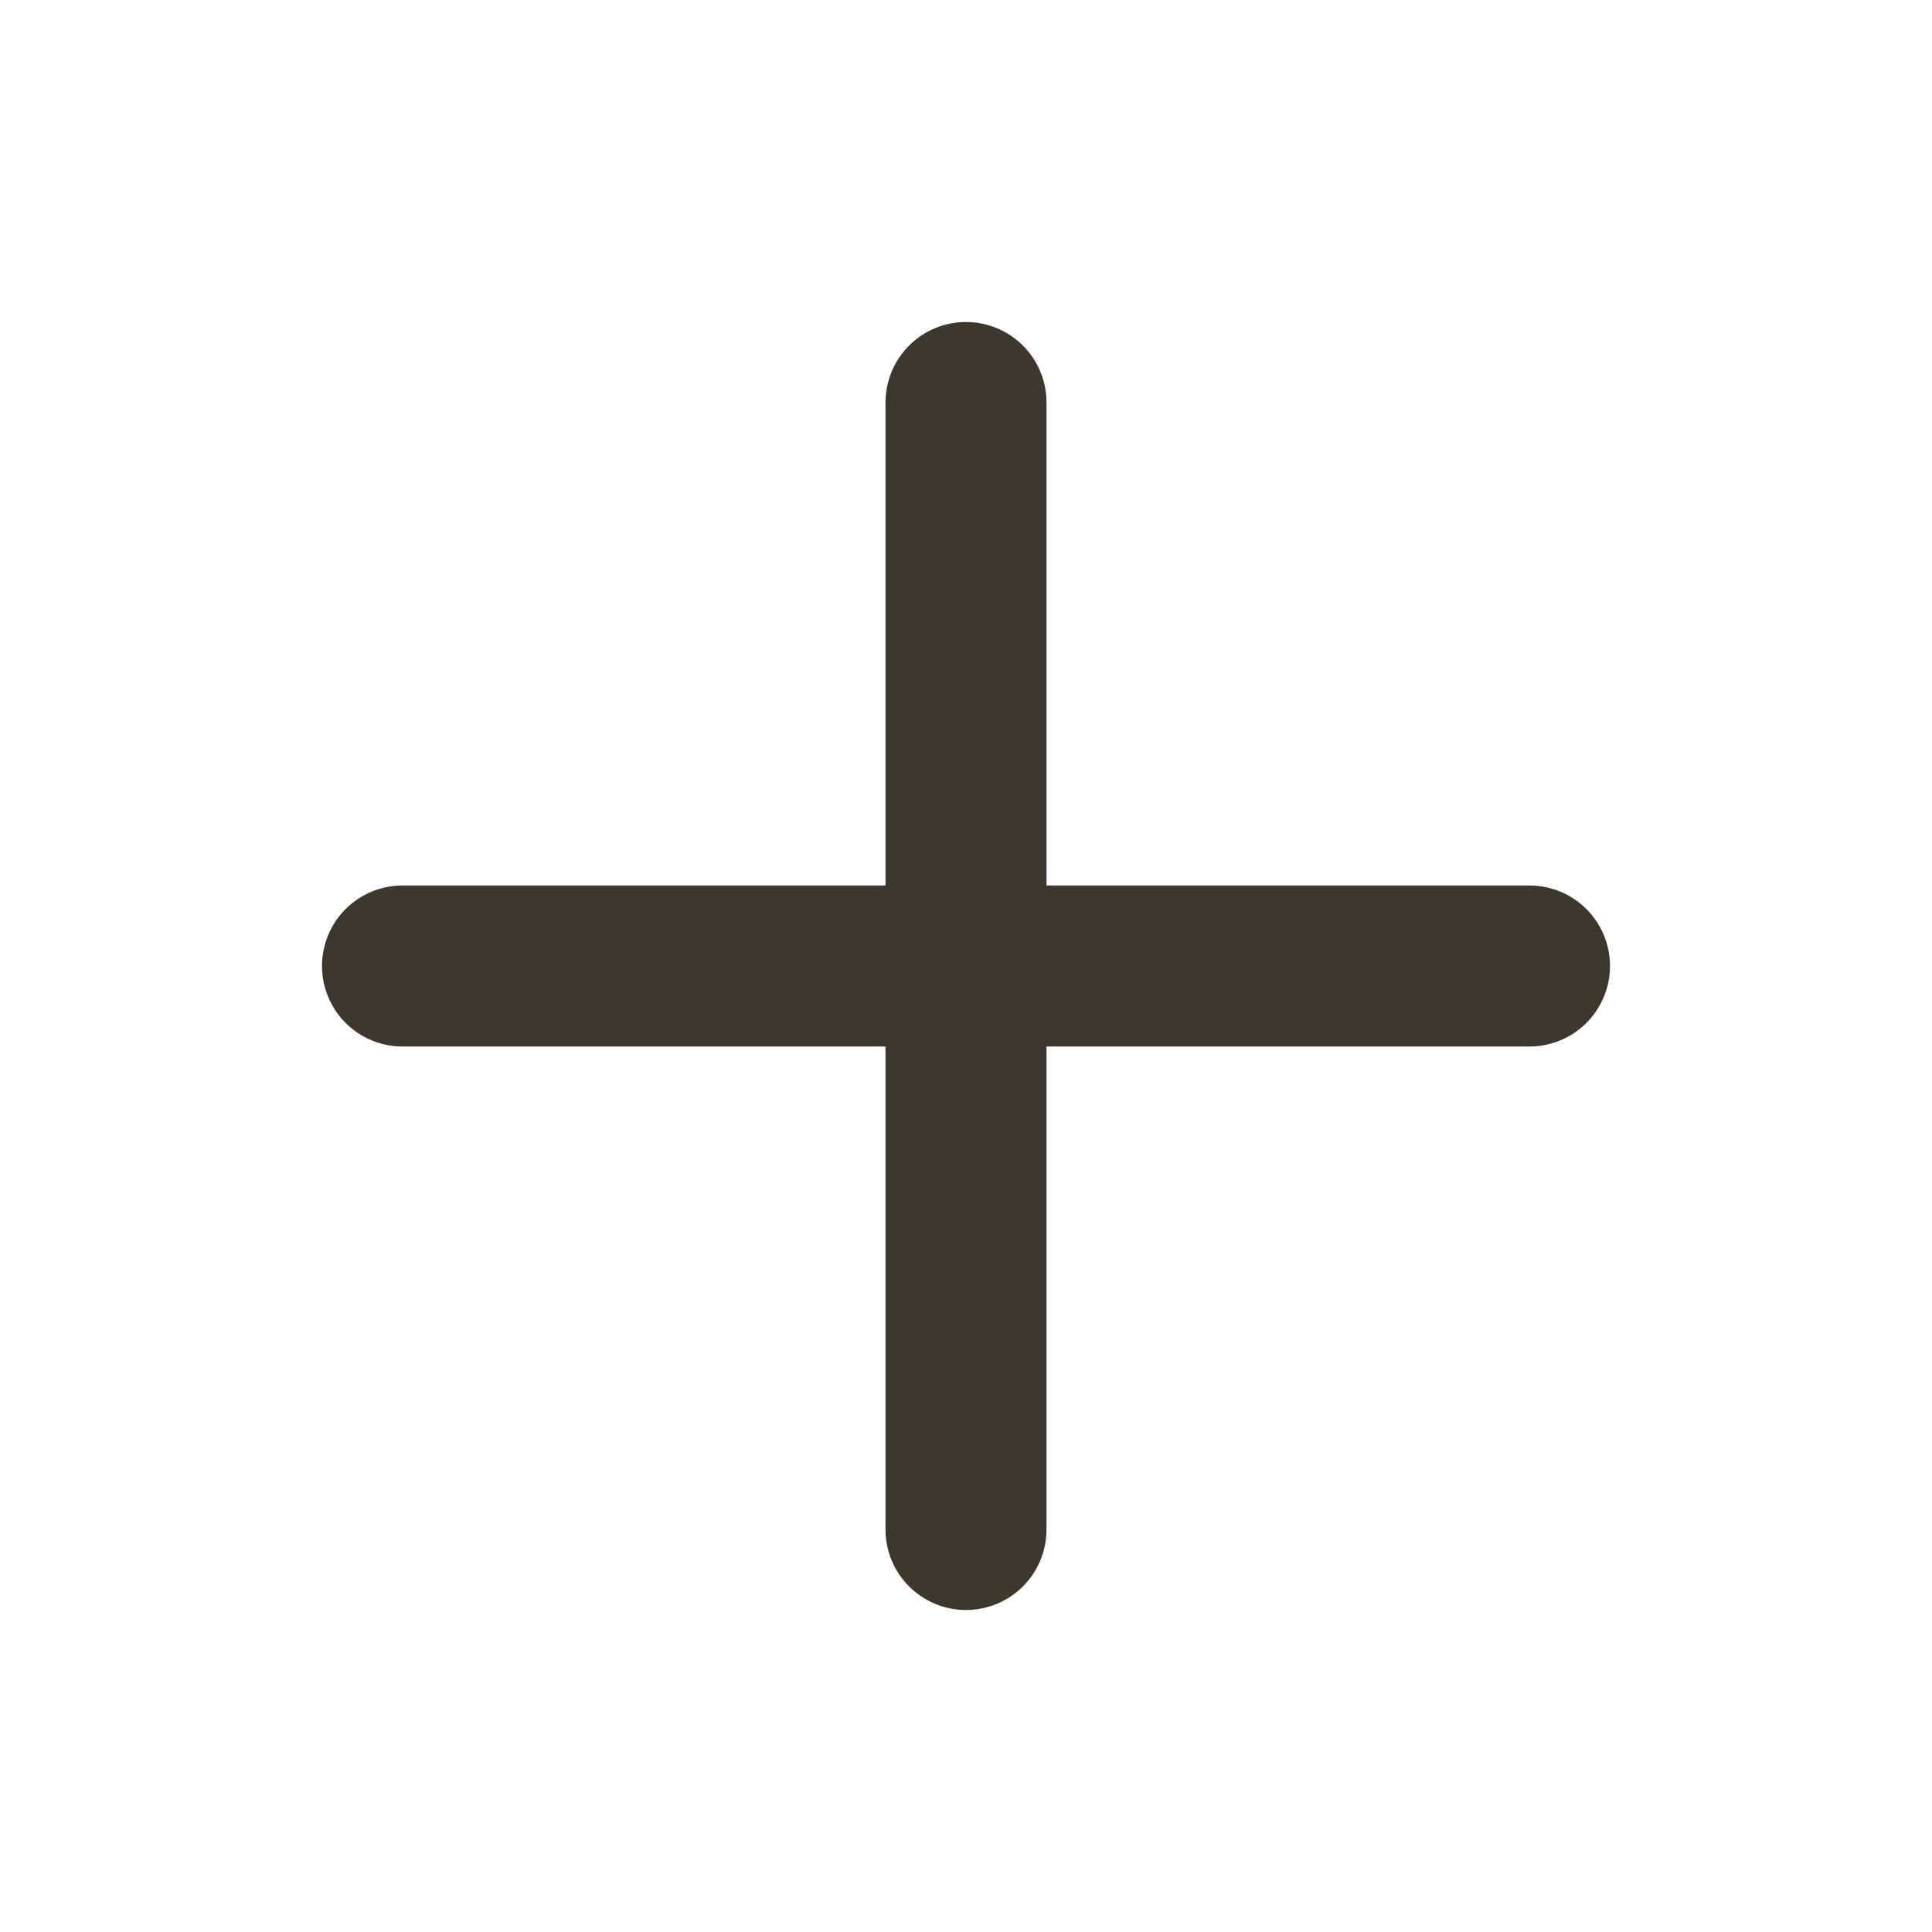
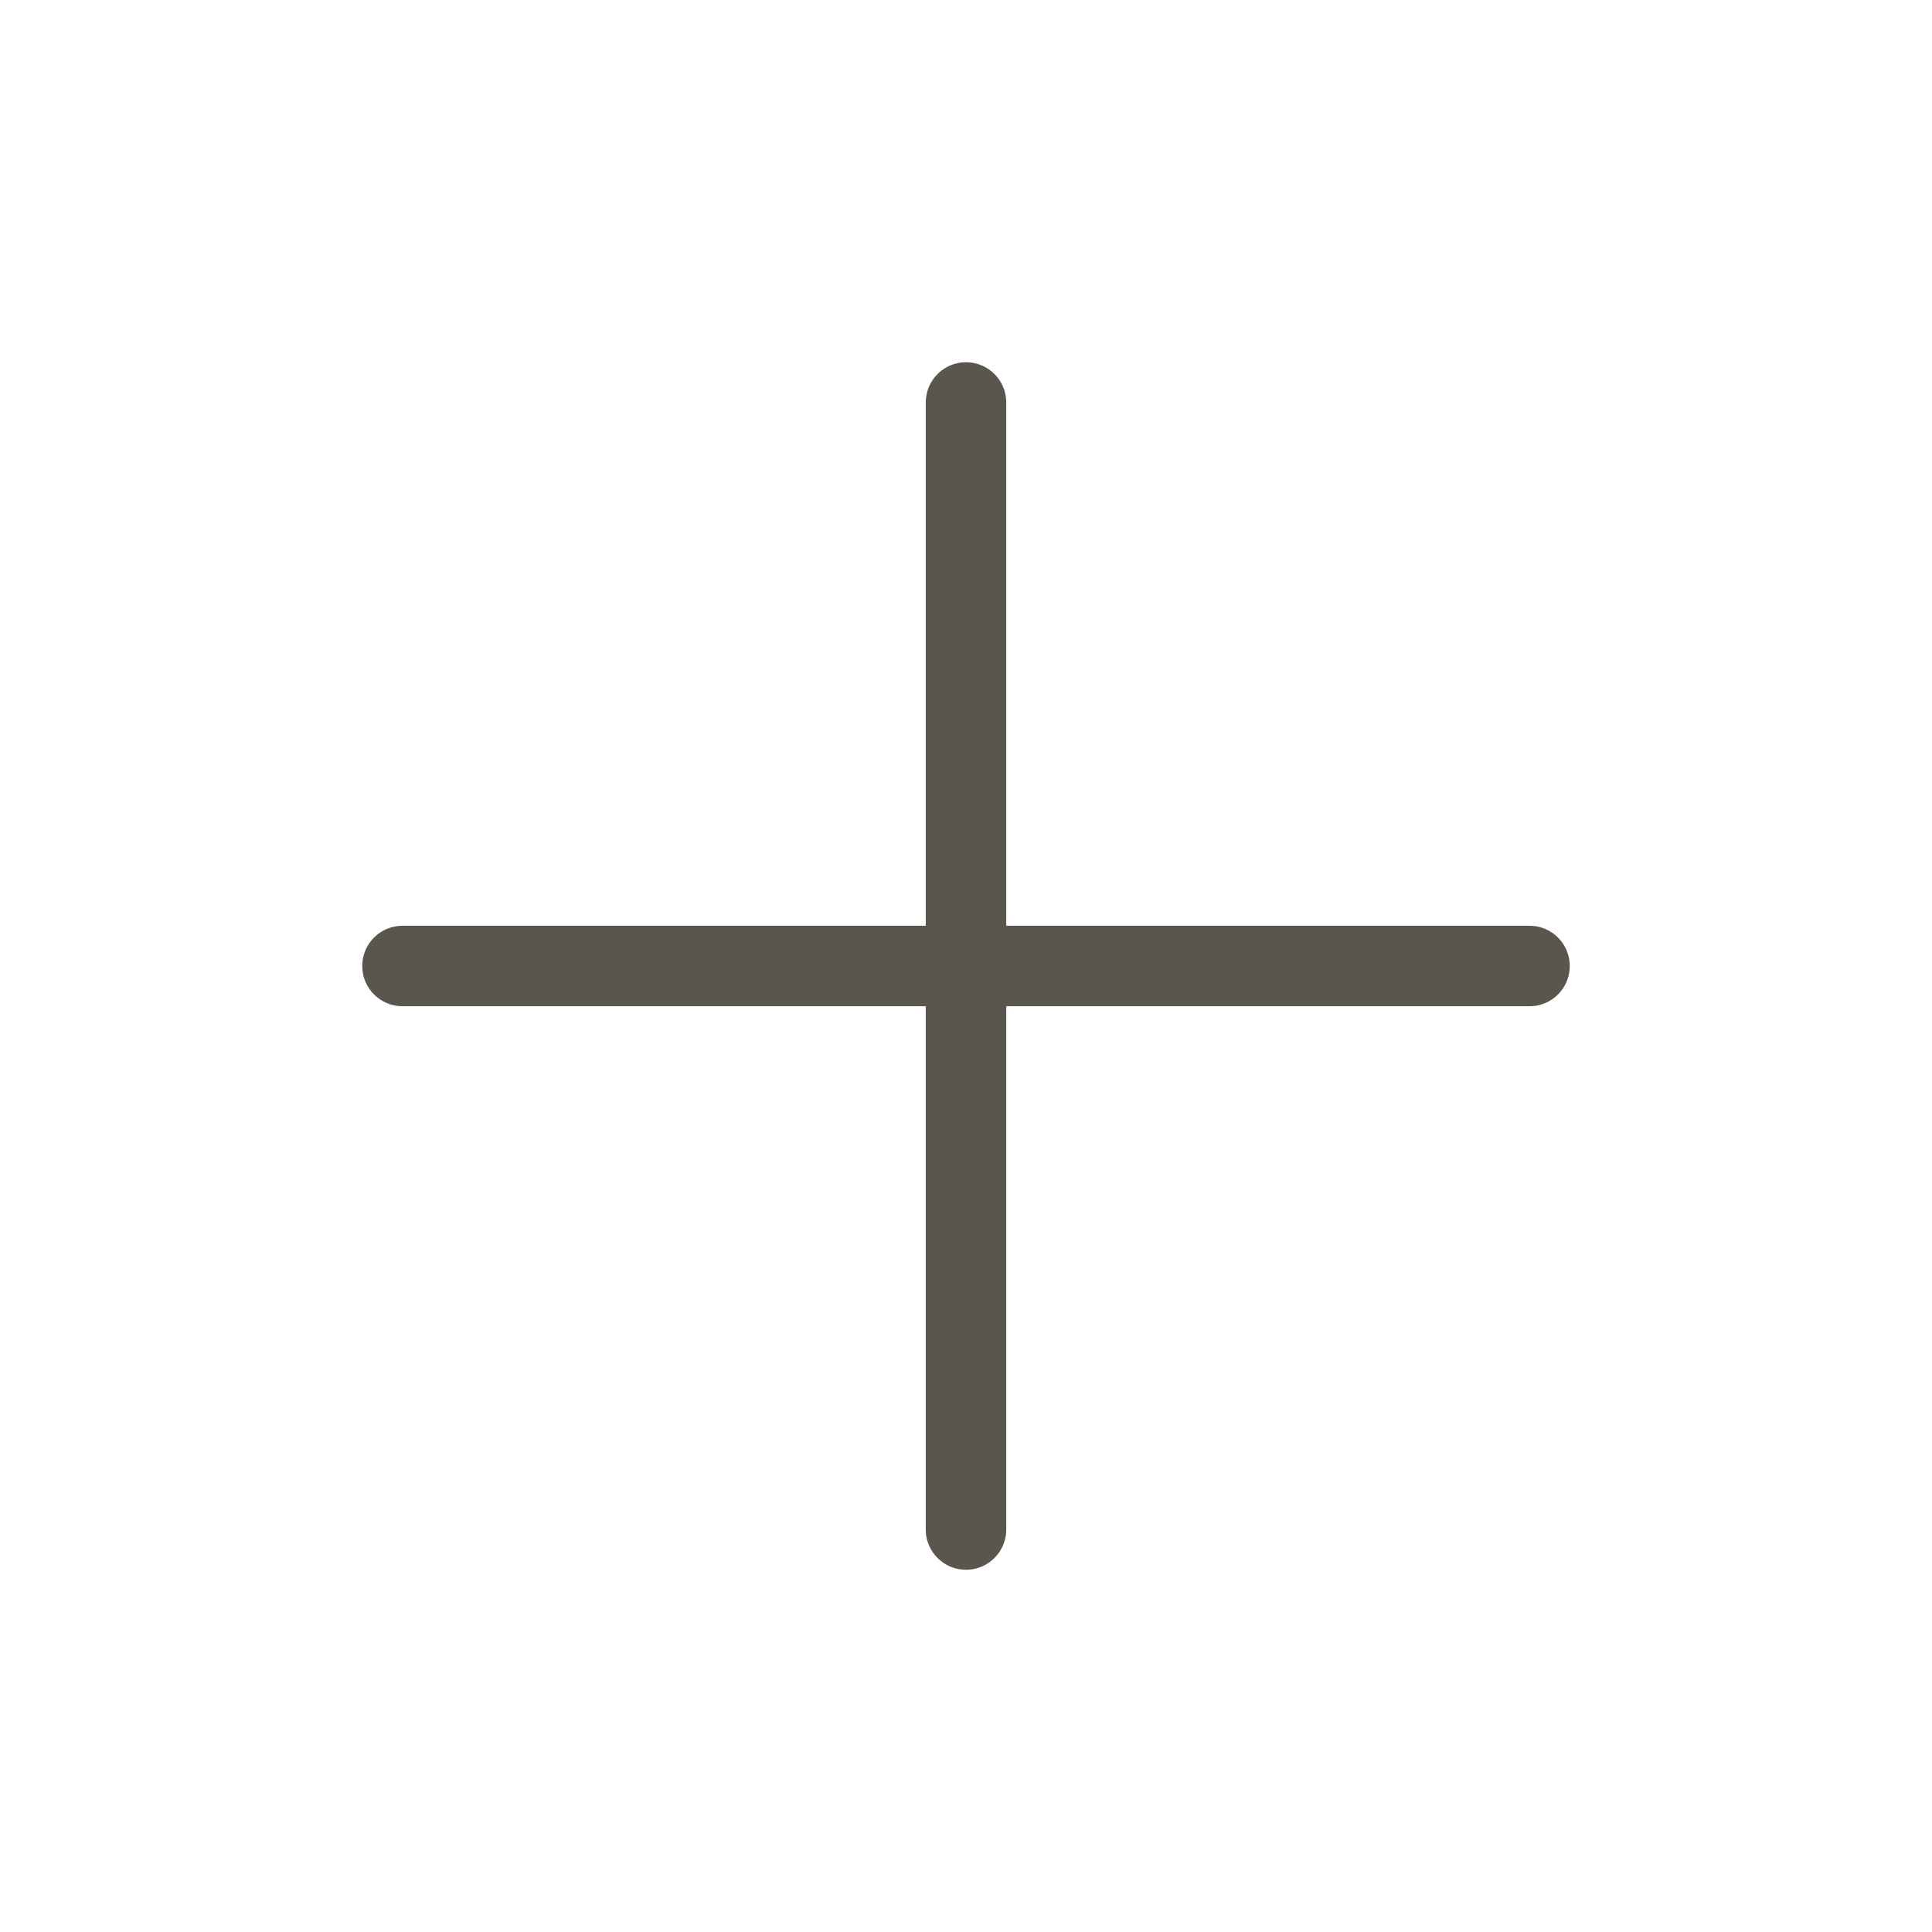
- <svg xmlns="http://www.w3.org/2000/svg" width="24" height="24" viewBox="0 0 24 24" fill="none" stroke="#3C3830" stroke-width="2" stroke-linecap="round" stroke-linejoin="round">
+ <svg xmlns="http://www.w3.org/2000/svg" width="24" height="24" viewBox="0 0 24 24" fill="none" stroke="#5A554D" stroke-width="1" stroke-linecap="round" stroke-linejoin="round">
  <line x1="12" y1="5" x2="12" y2="19" />
  <line x1="5" y1="12" x2="19" y2="12" />
</svg>
